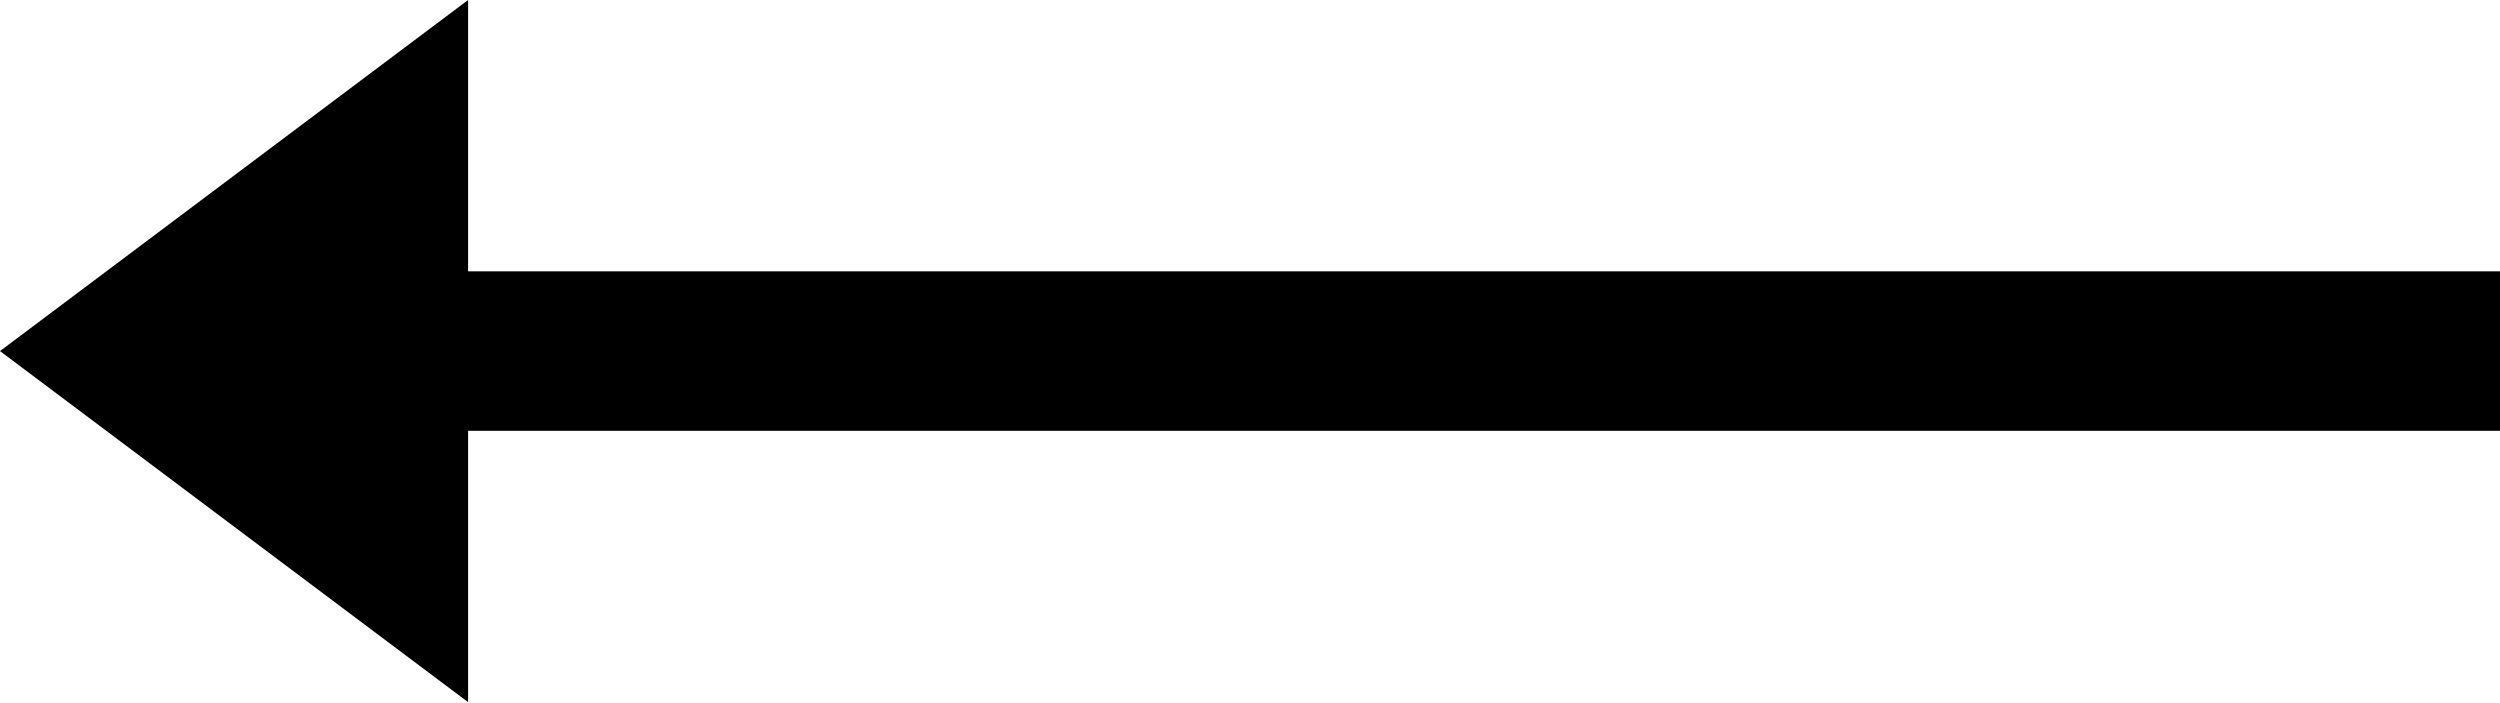
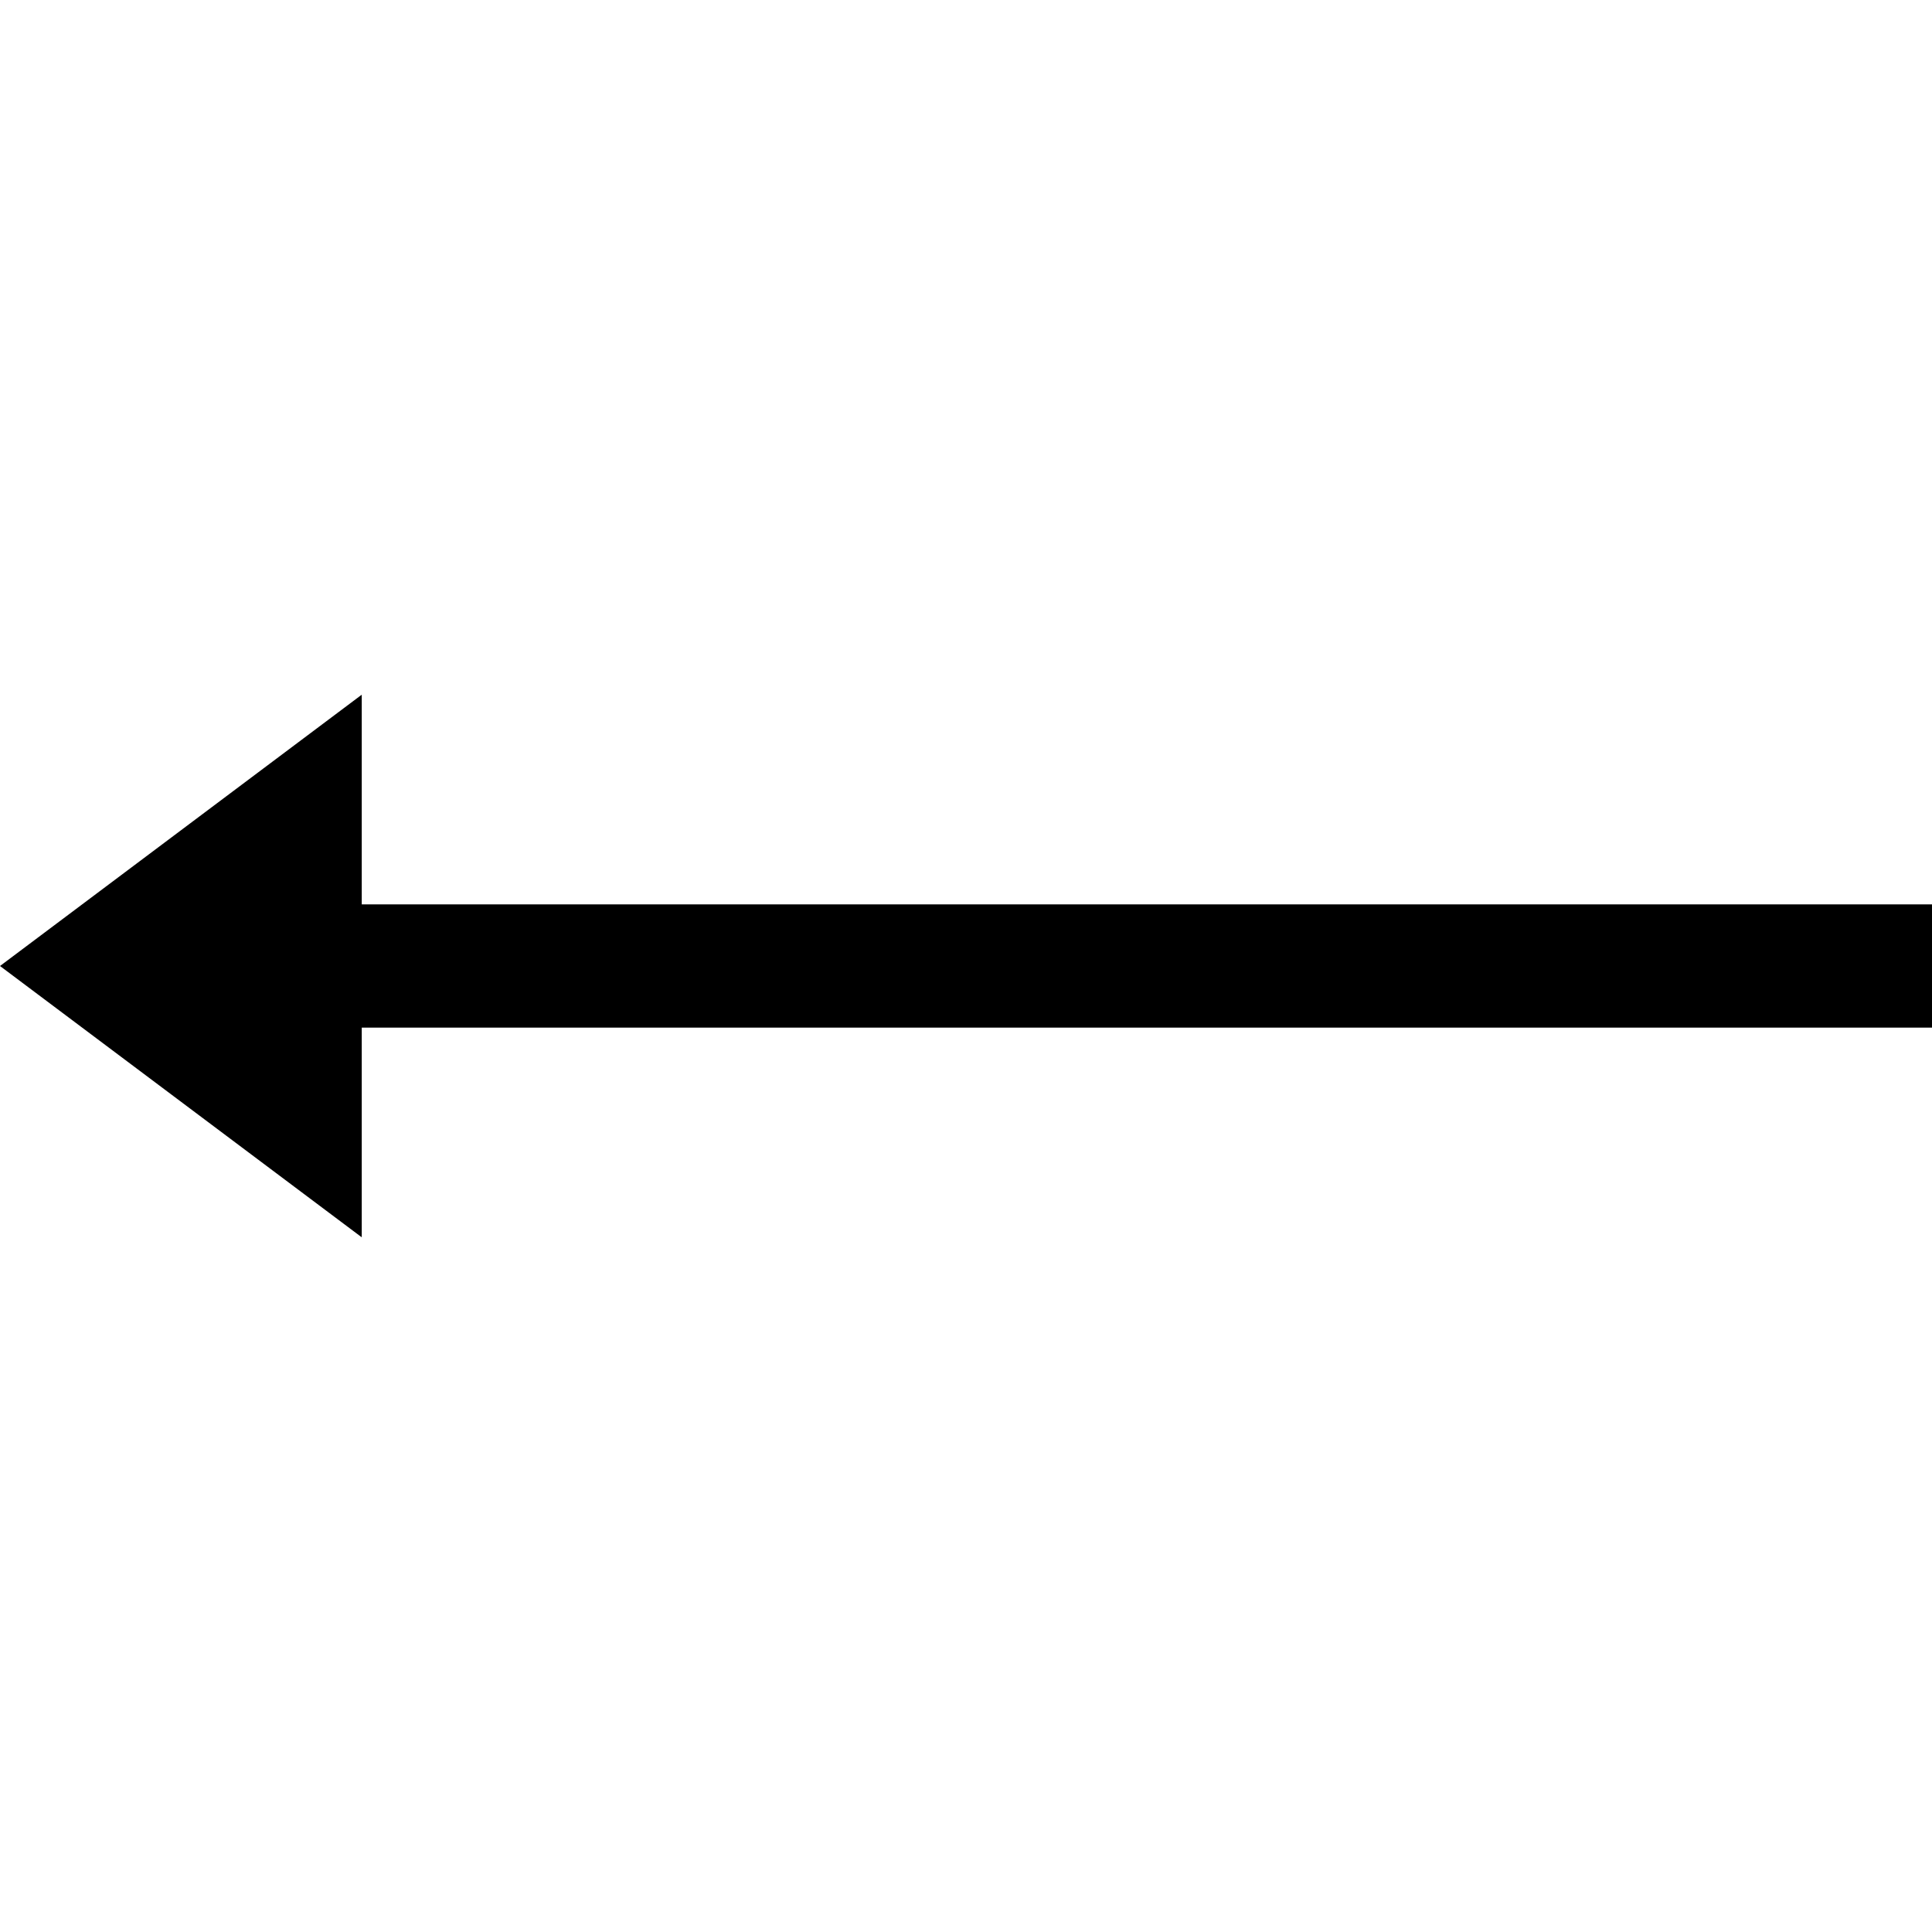
- <svg xmlns="http://www.w3.org/2000/svg" version="1.0" id="Layer_1" x="0px" y="0px" viewBox="-429 936.4 288.4 81" style="enable-background:new -429 936.4 288.4 81;" xml:space="preserve">
+ <svg xmlns="http://www.w3.org/2000/svg" height="20" width="20" version="1.0" id="Layer_1" x="0px" y="0px" viewBox="-429 936.4 288.4 81" style="enable-background:new -429 936.4 288.4 81;" xml:space="preserve">
  <polygon points="-375,967.7 -375,936.4 -429,976.9 -375,1017.4 -375,986.1 -140.6,986.1 -140.6,967.7 " />
</svg>
